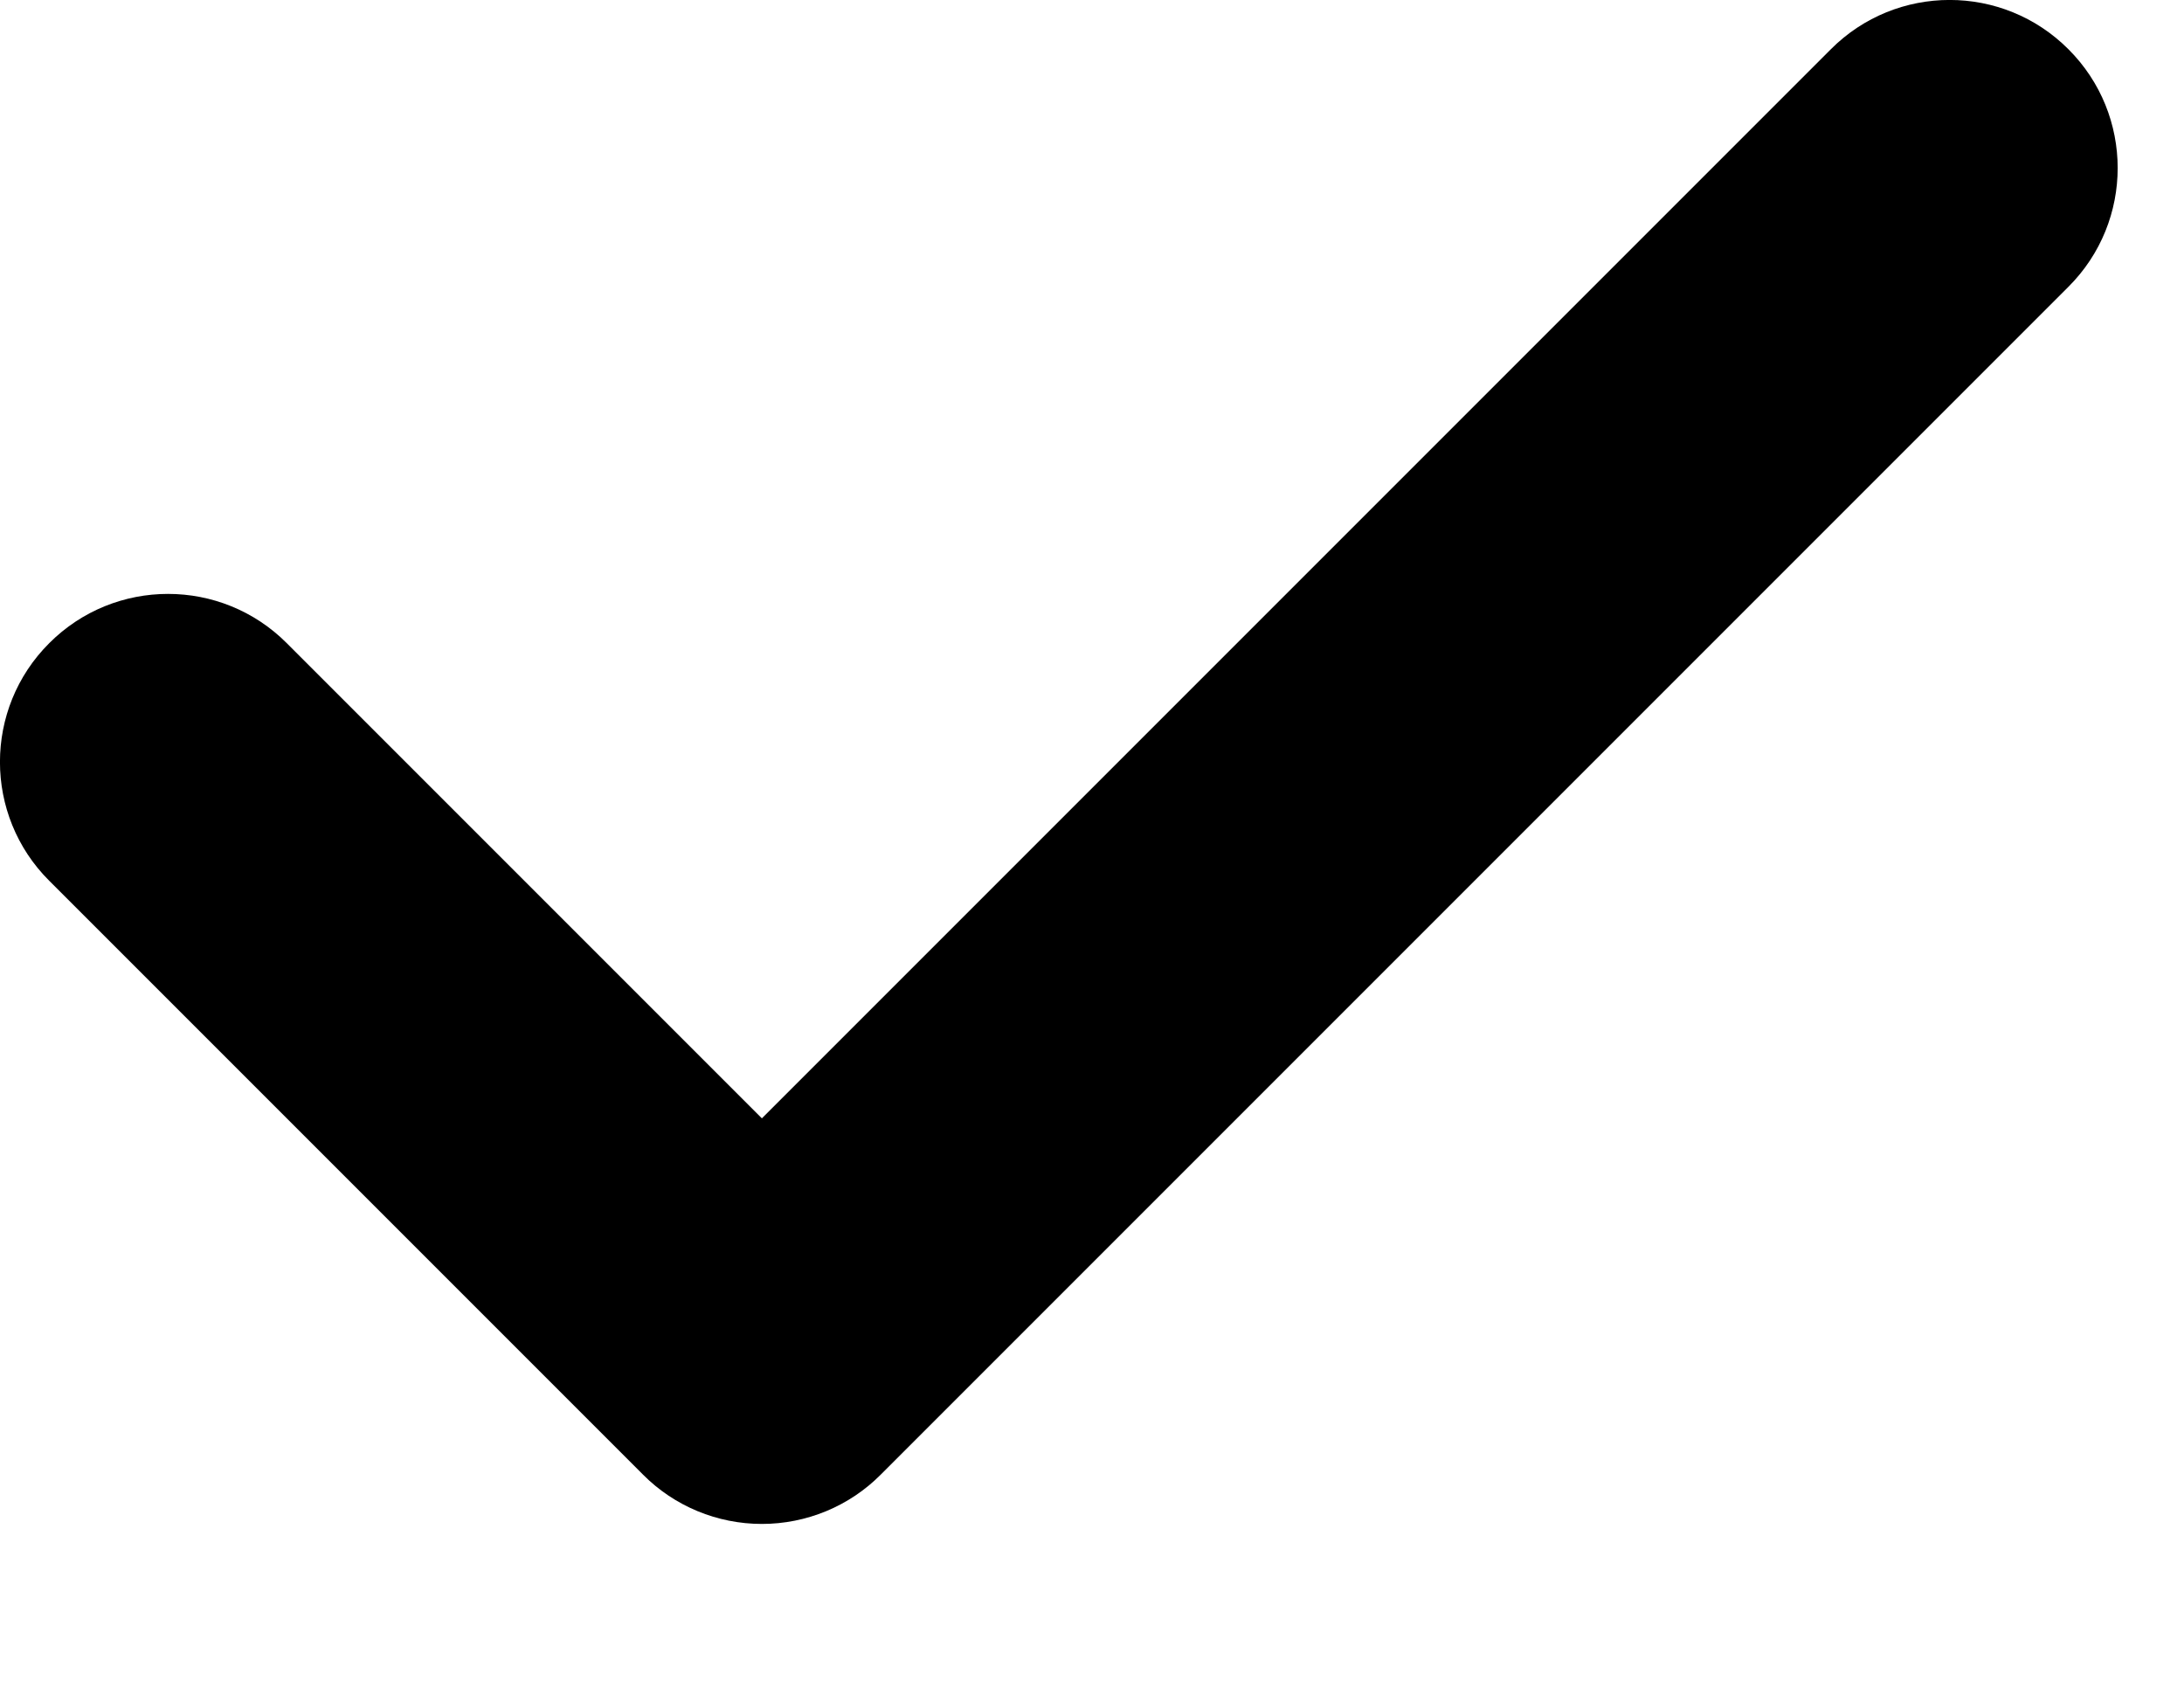
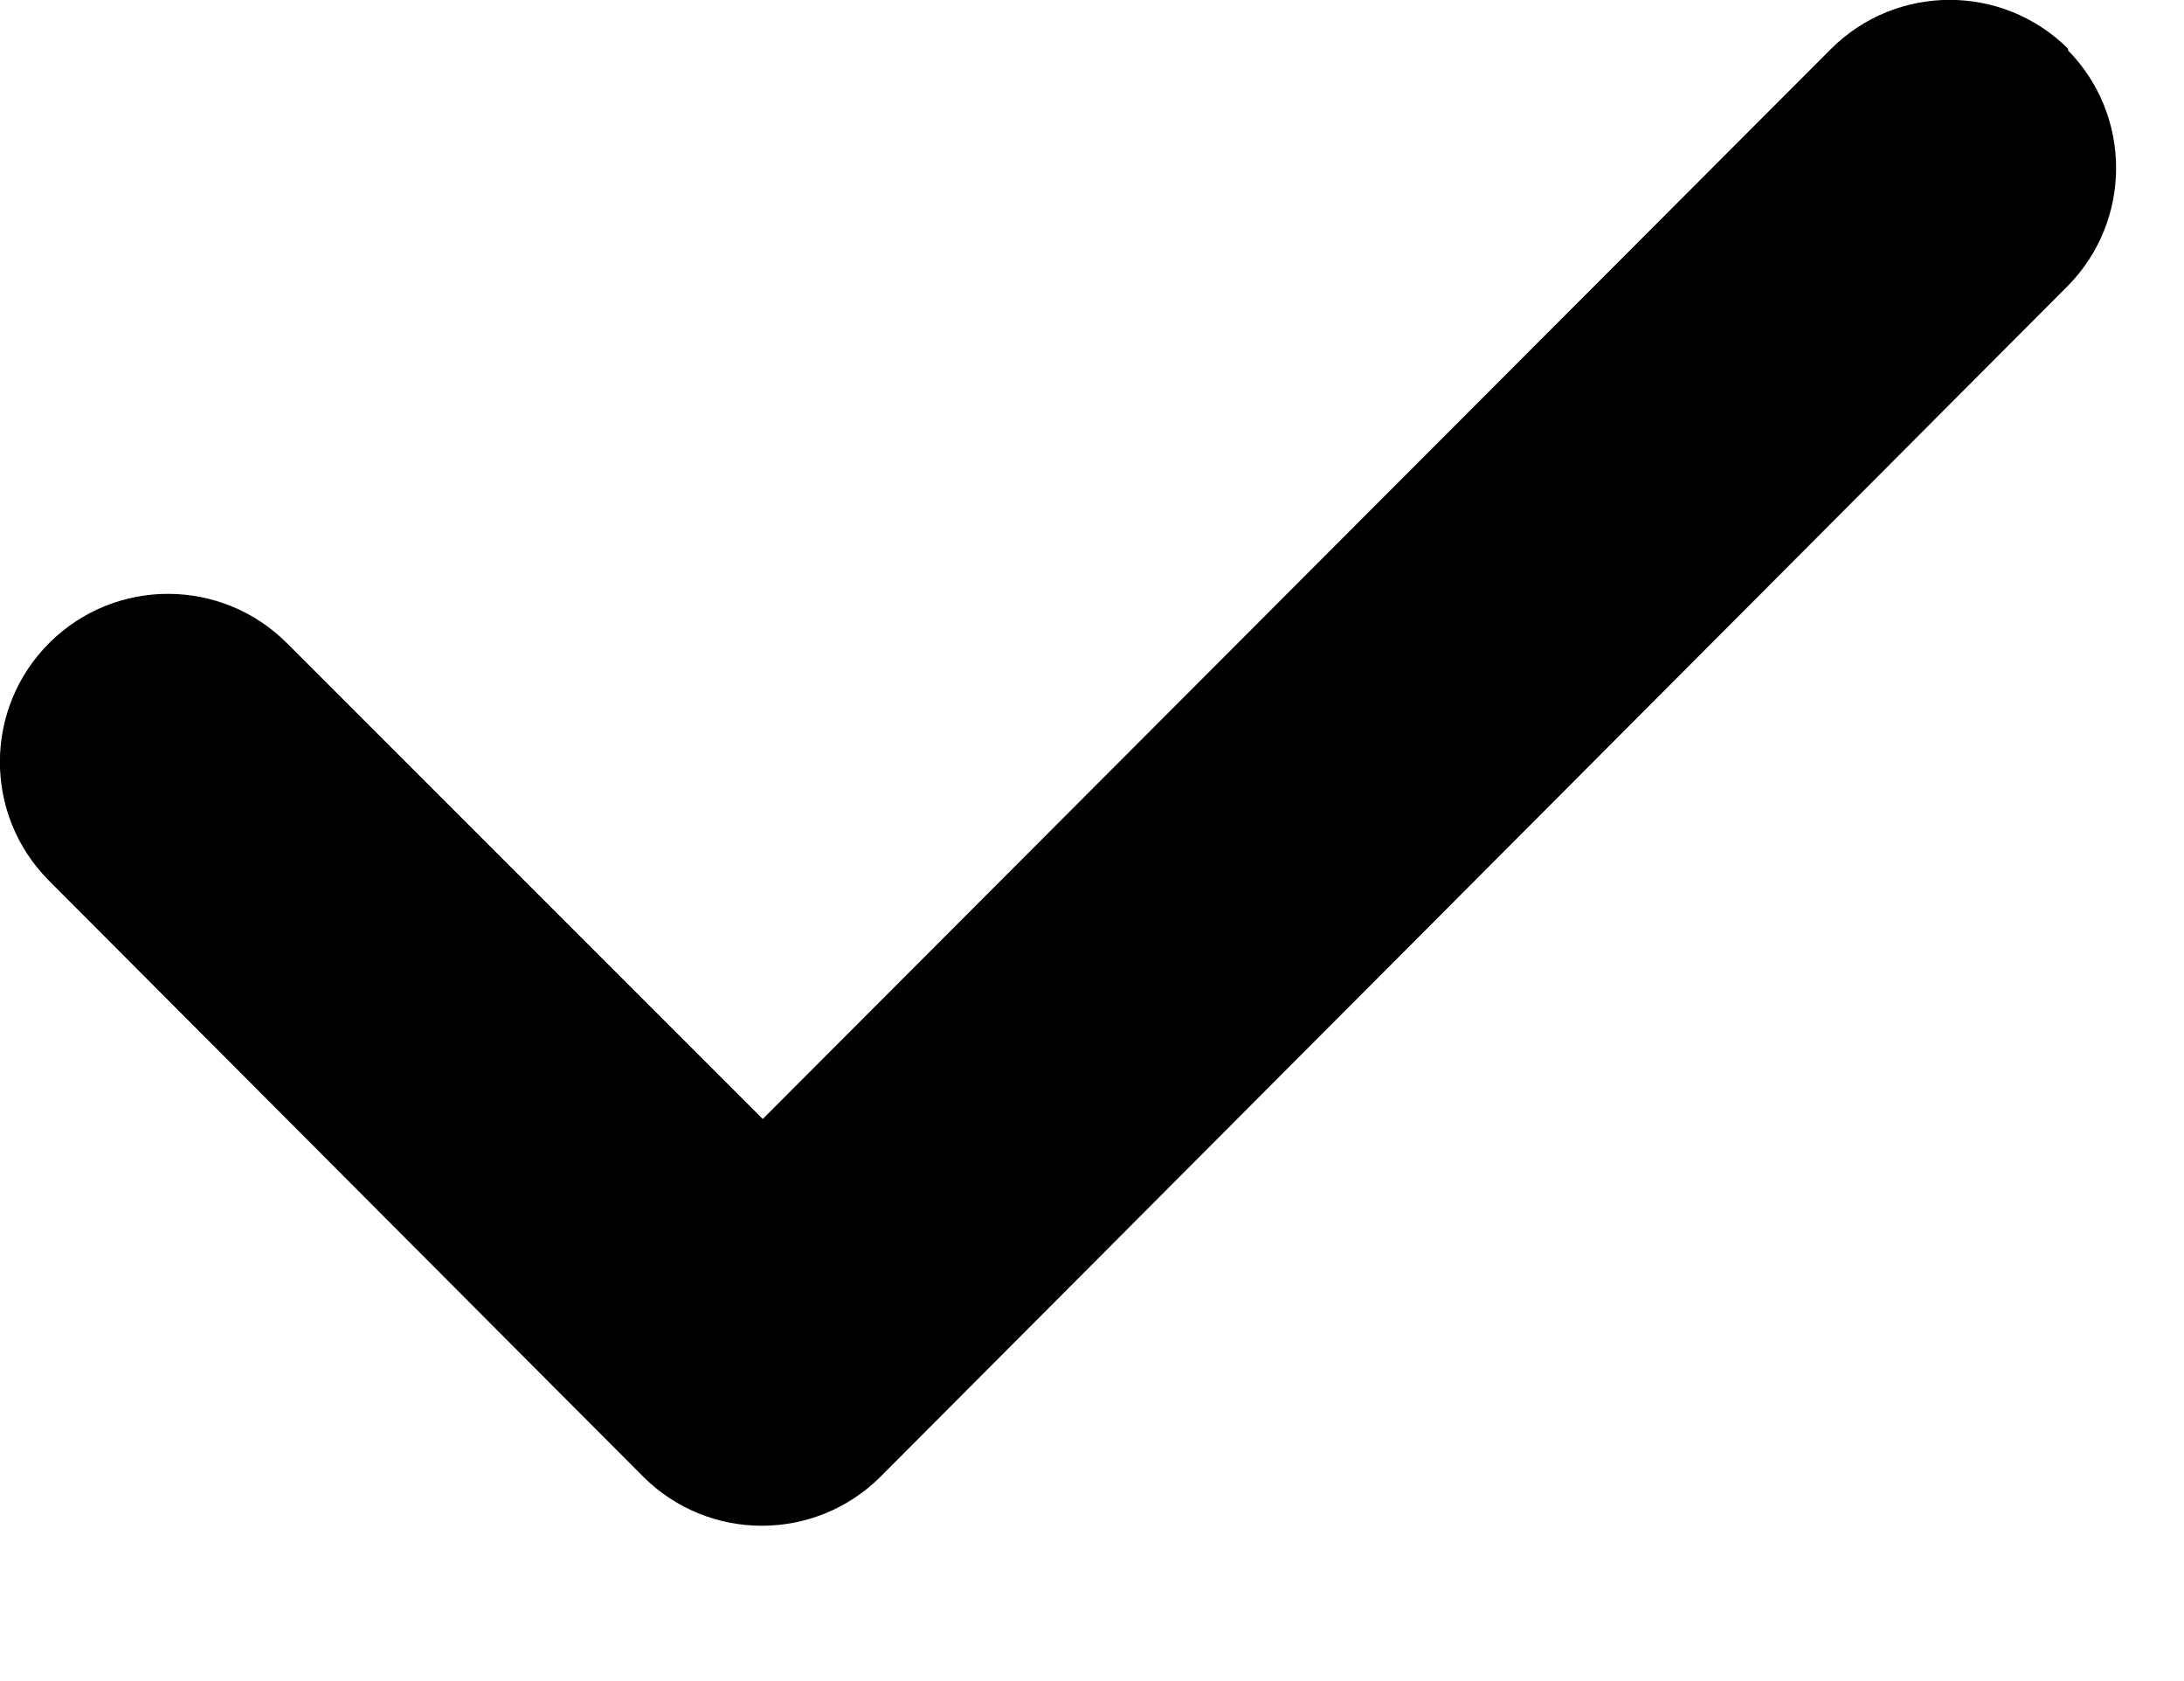
- <svg xmlns="http://www.w3.org/2000/svg" width="13" height="10" viewBox="0 0 13 10" fill="none">
-   <path fill-rule="evenodd" clip-rule="evenodd" d="M12.312 0.293C12.703 0.683 12.703 1.317 12.312 1.707L5.242 8.777C5.055 8.965 4.8 9.07 4.535 9.07C4.27 9.07 4.015 8.965 3.828 8.777L0.293 5.242C-0.098 4.852 -0.098 4.218 0.293 3.828C0.683 3.437 1.317 3.437 1.707 3.828L4.535 6.656L10.898 0.293C11.288 -0.098 11.922 -0.098 12.312 0.293Z" fill="black" />
+ <svg xmlns="http://www.w3.org/2000/svg" width="13" height="10" fill="none" viewBox="0 0 13 10">
+   <path fill="#000" fill-rule="evenodd" d="M12.31.3a1 1 0 0 1 0 1.4L5.24 8.79a1 1 0 0 1-1.41 0L.29 5.24a1 1 0 0 1 1.42-1.41l2.83 2.83L10.9.29a1 1 0 0 1 1.41 0" clip-rule="evenodd" />
</svg>
